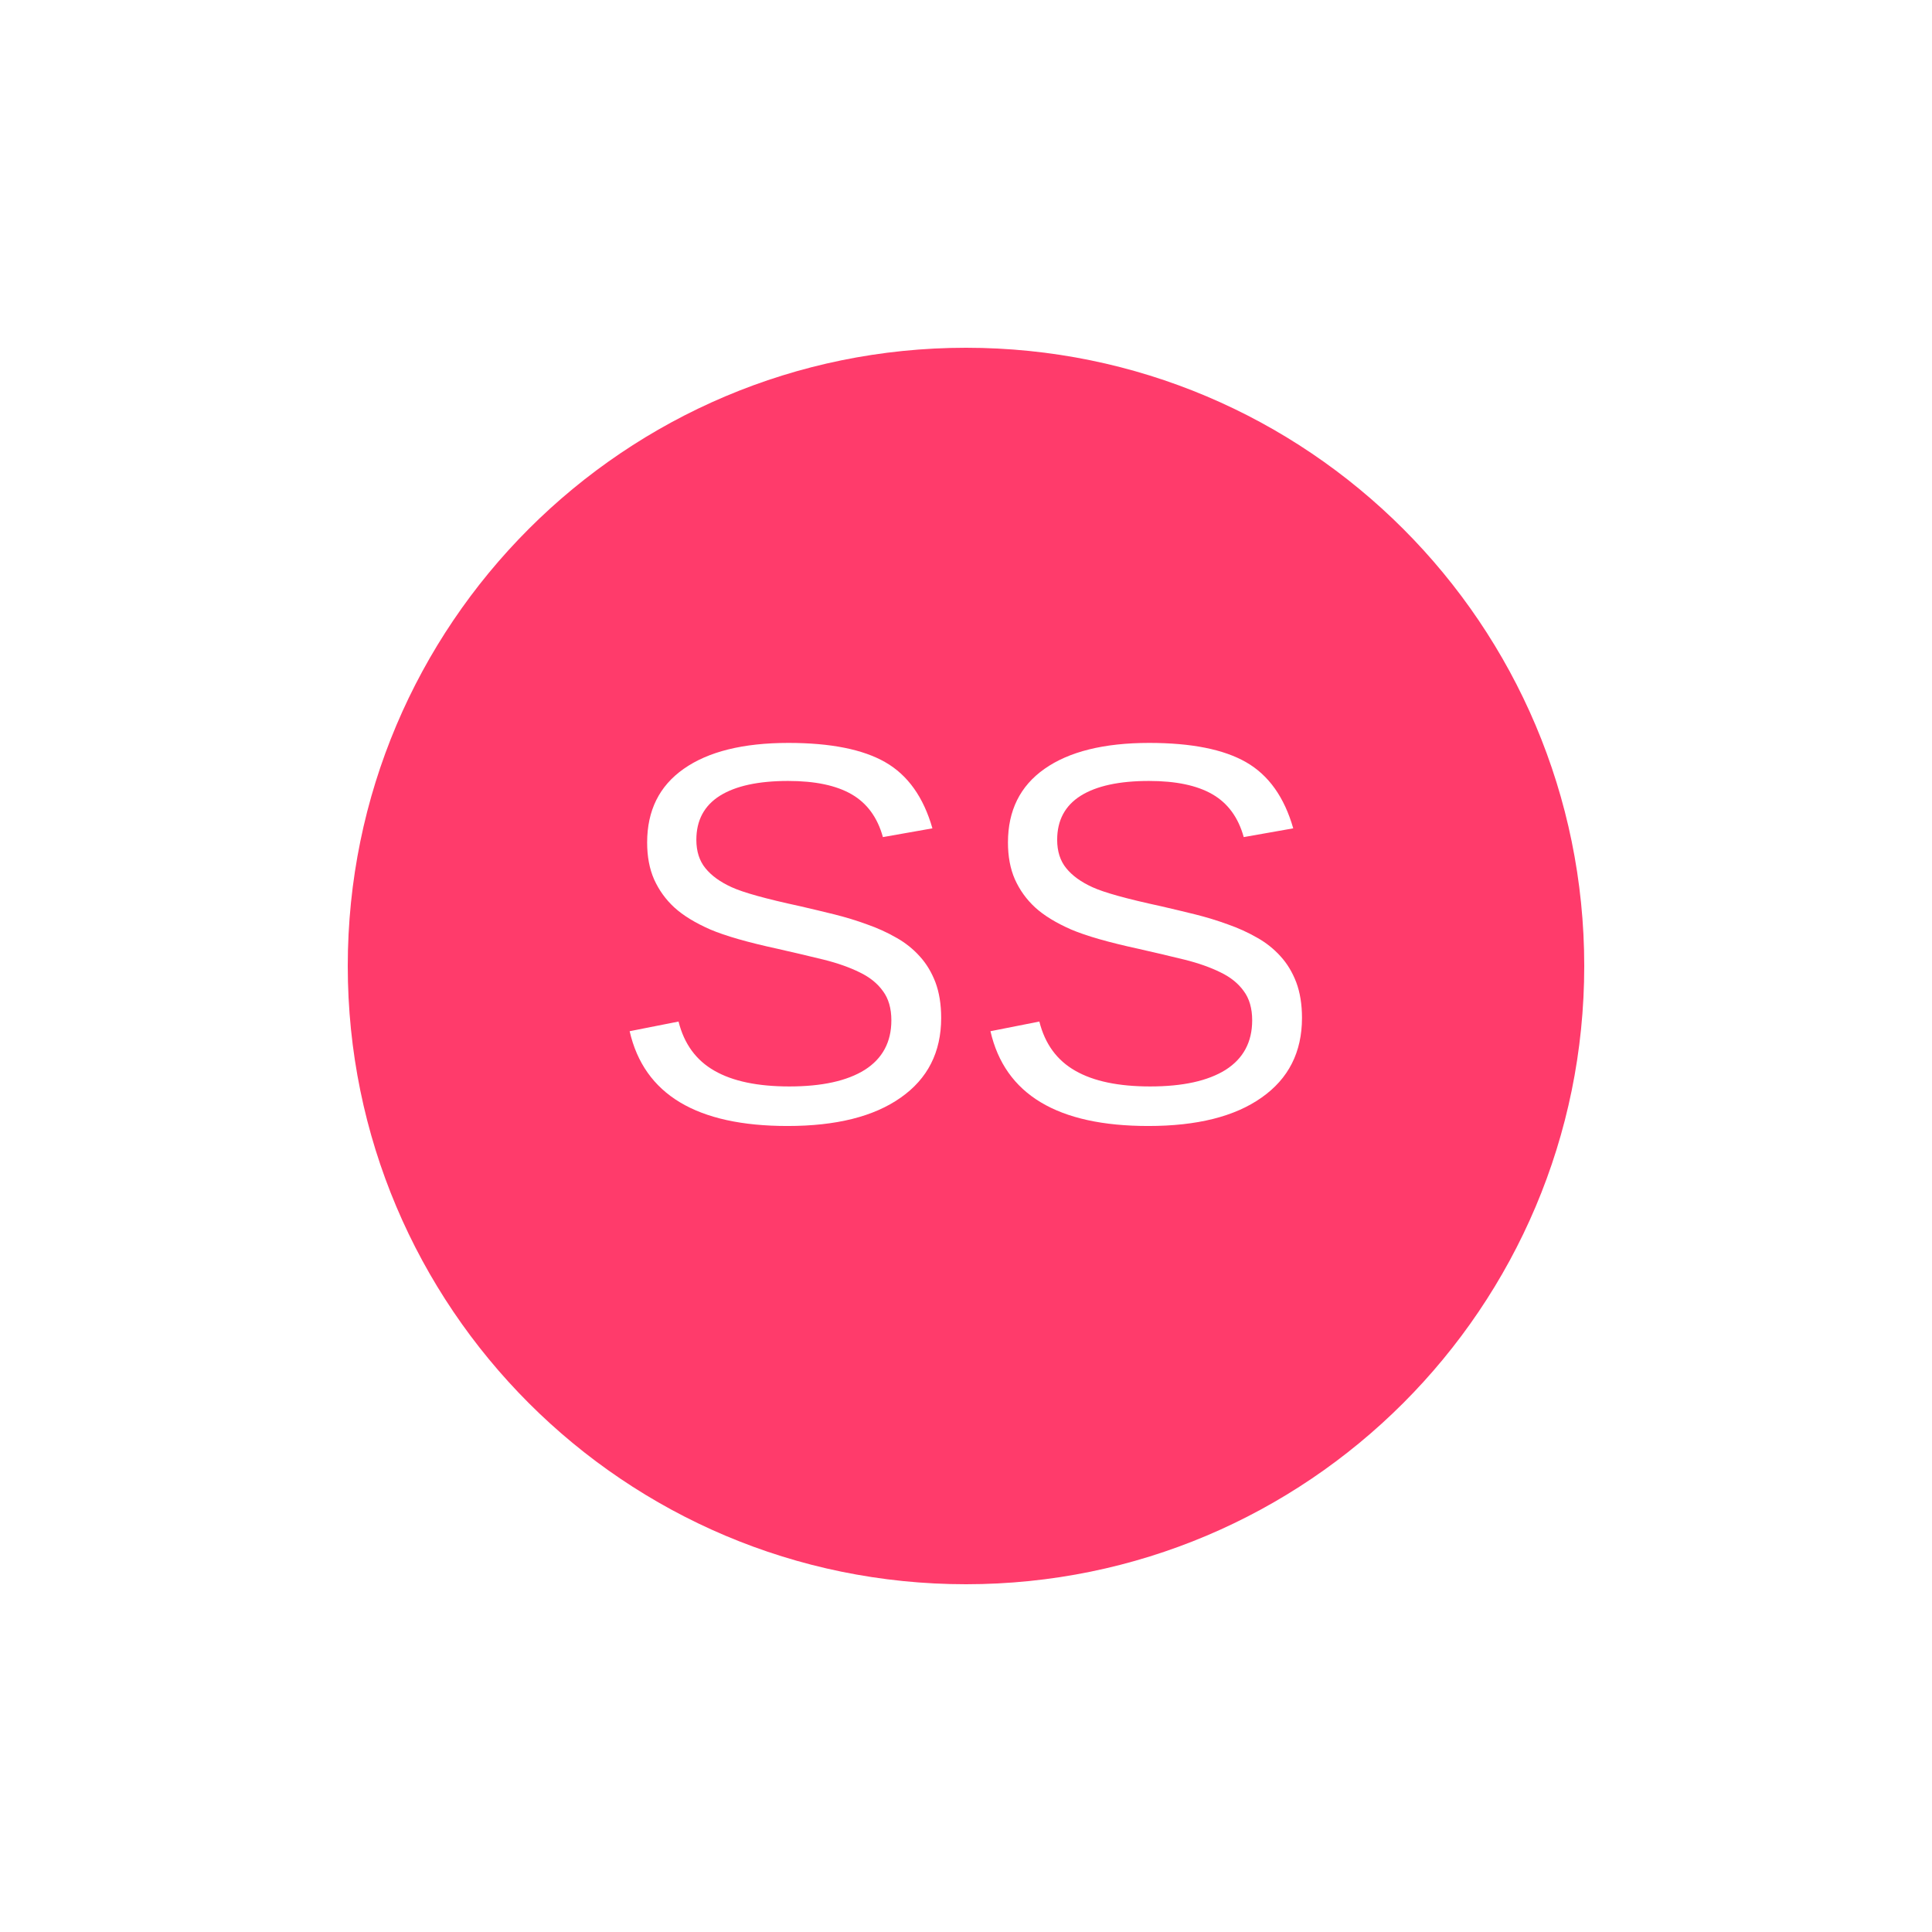
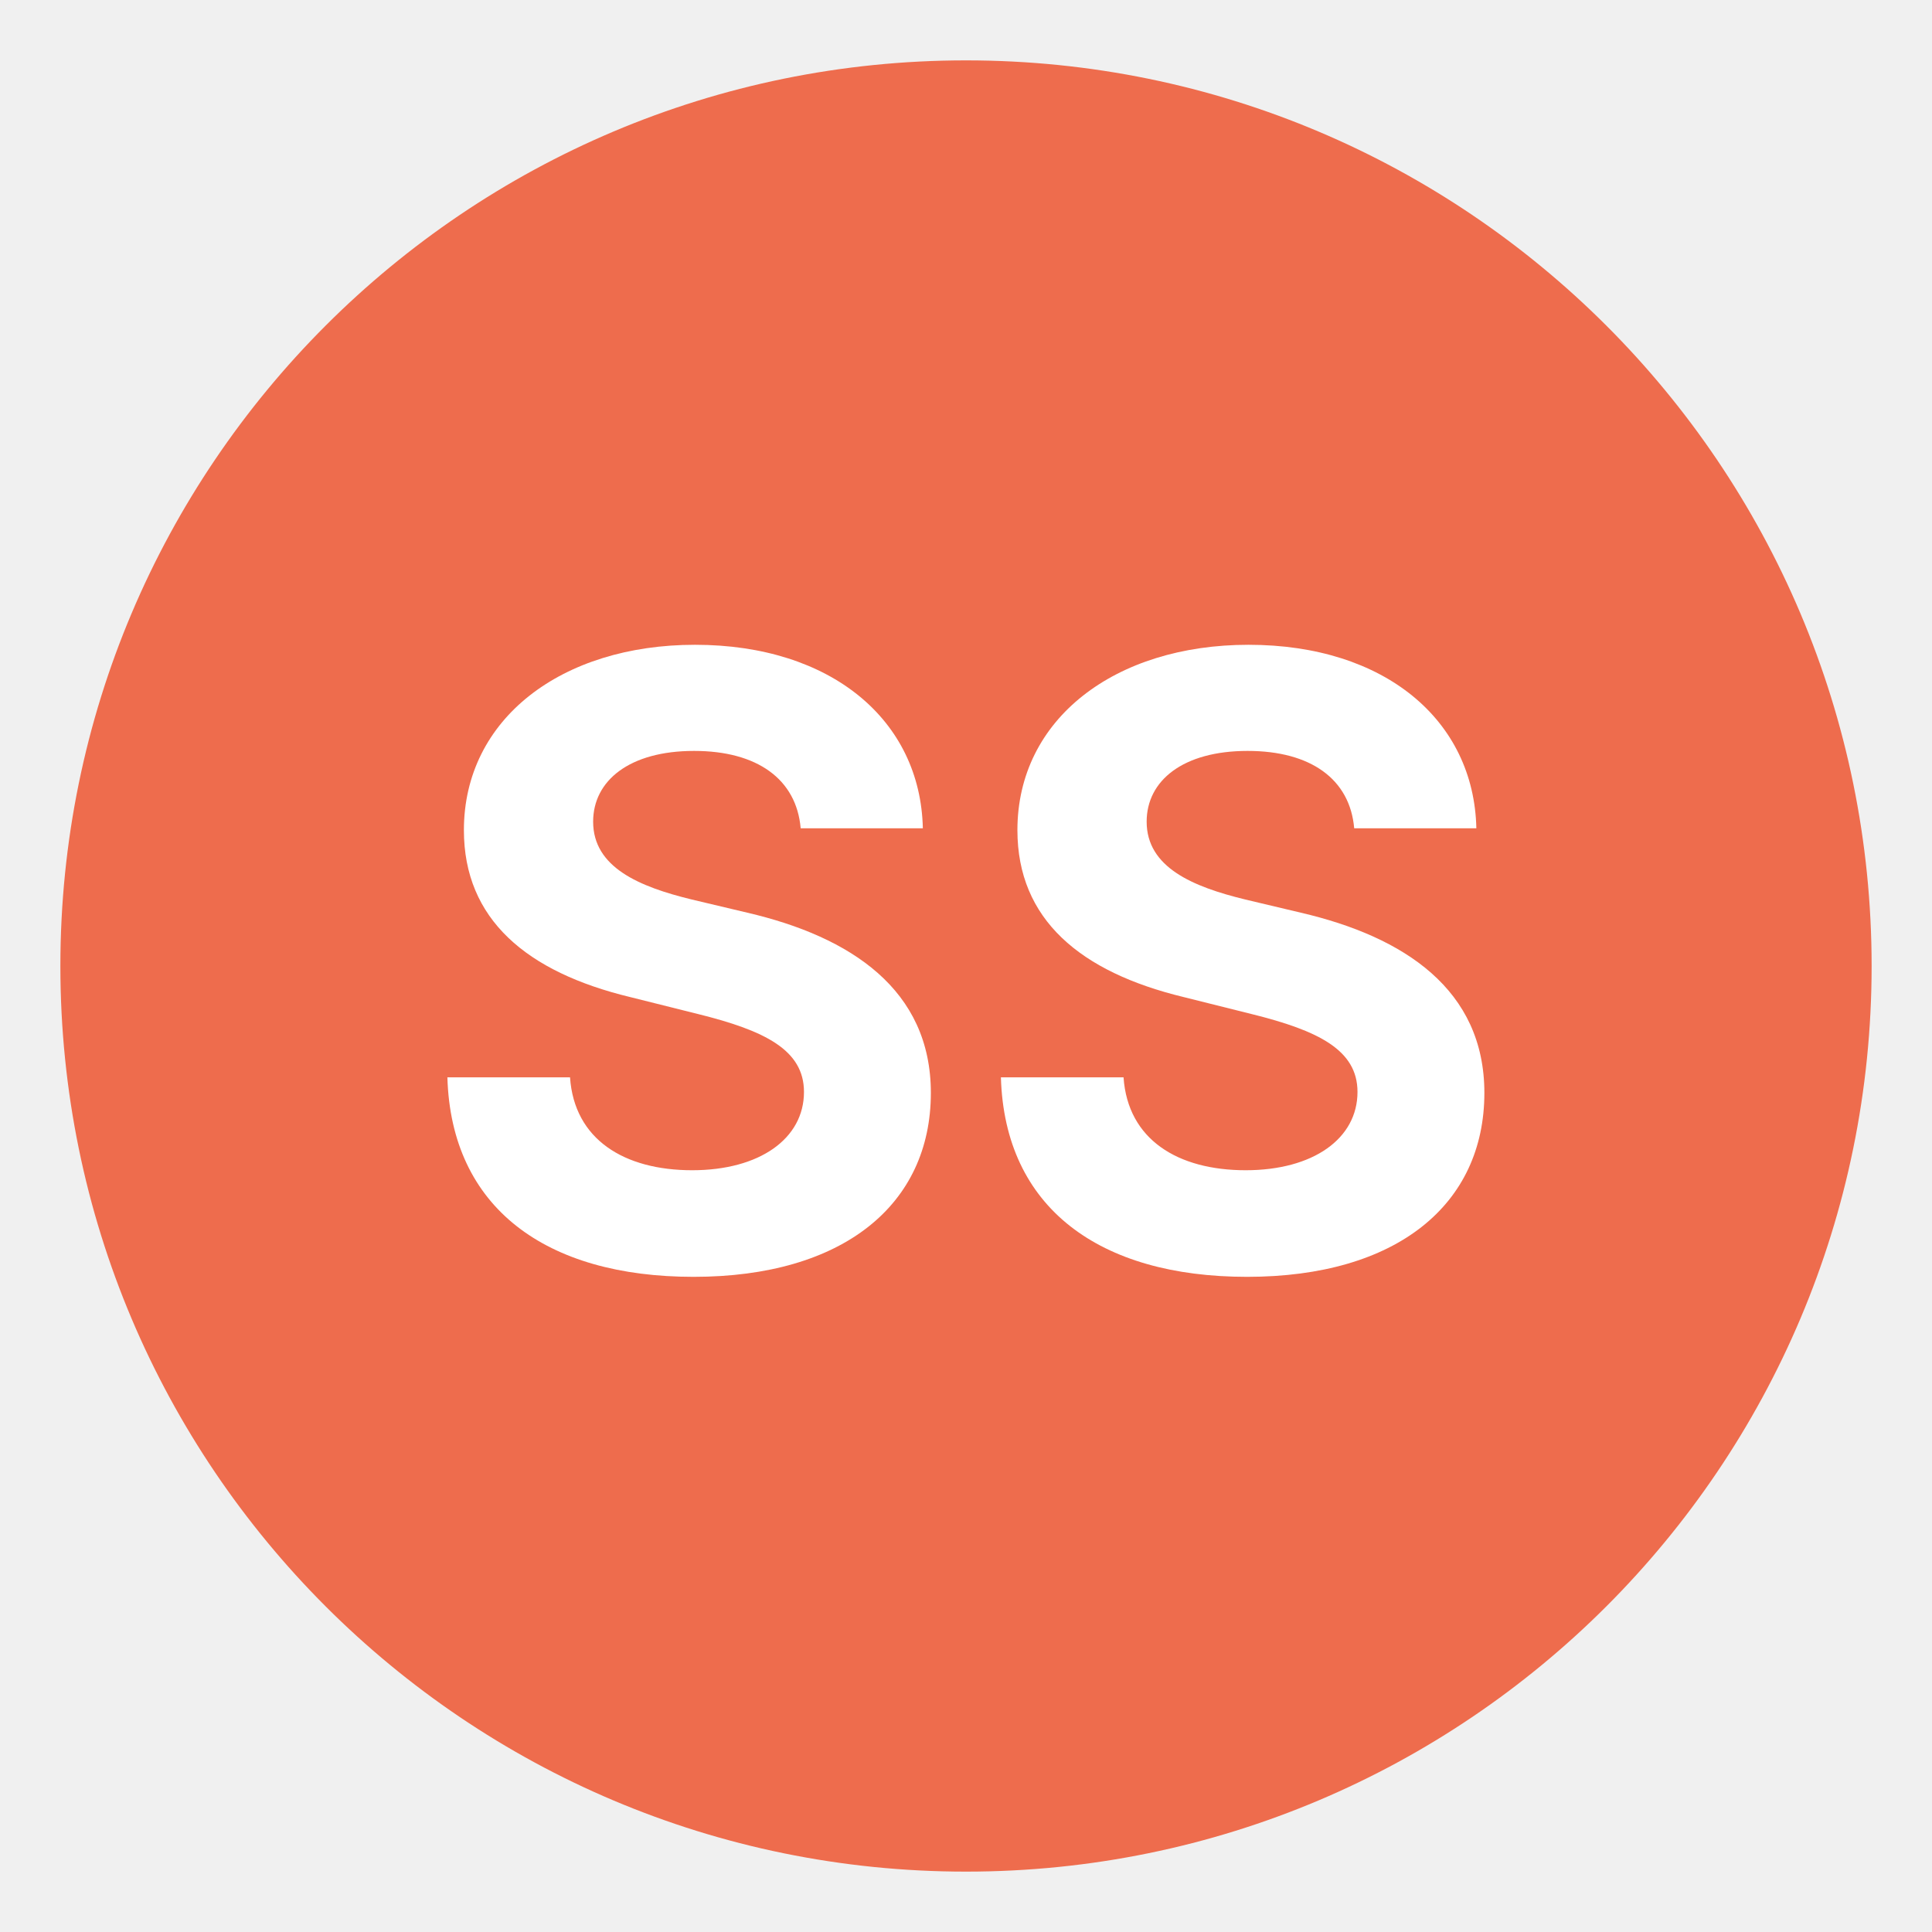
- <svg xmlns="http://www.w3.org/2000/svg" viewBox="0 0 100 100">
-   <rect width="100" height="100" fill="#ffffff" />
-   <circle cx="50" cy="50" r="32" fill="#ff3b6b" />
-   <text x="50" y="58" font-family="Arial, sans-serif" font-size="28" text-anchor="middle" fill="#ffffff">SS</text>
+ <svg xmlns="http://www.w3.org/2000/svg" viewBox="0 0 64 64">
+   <circle cx="32" cy="32" r="30" fill="#ee6c4d" />
+   <text x="32" y="42" text-anchor="middle" font-size="28" font-weight="700" font-family="system-ui, -apple-system, BlinkMacSystemFont, 'Segoe UI', sans-serif" fill="#ffffff">
+     SS
+   </text>
</svg>
